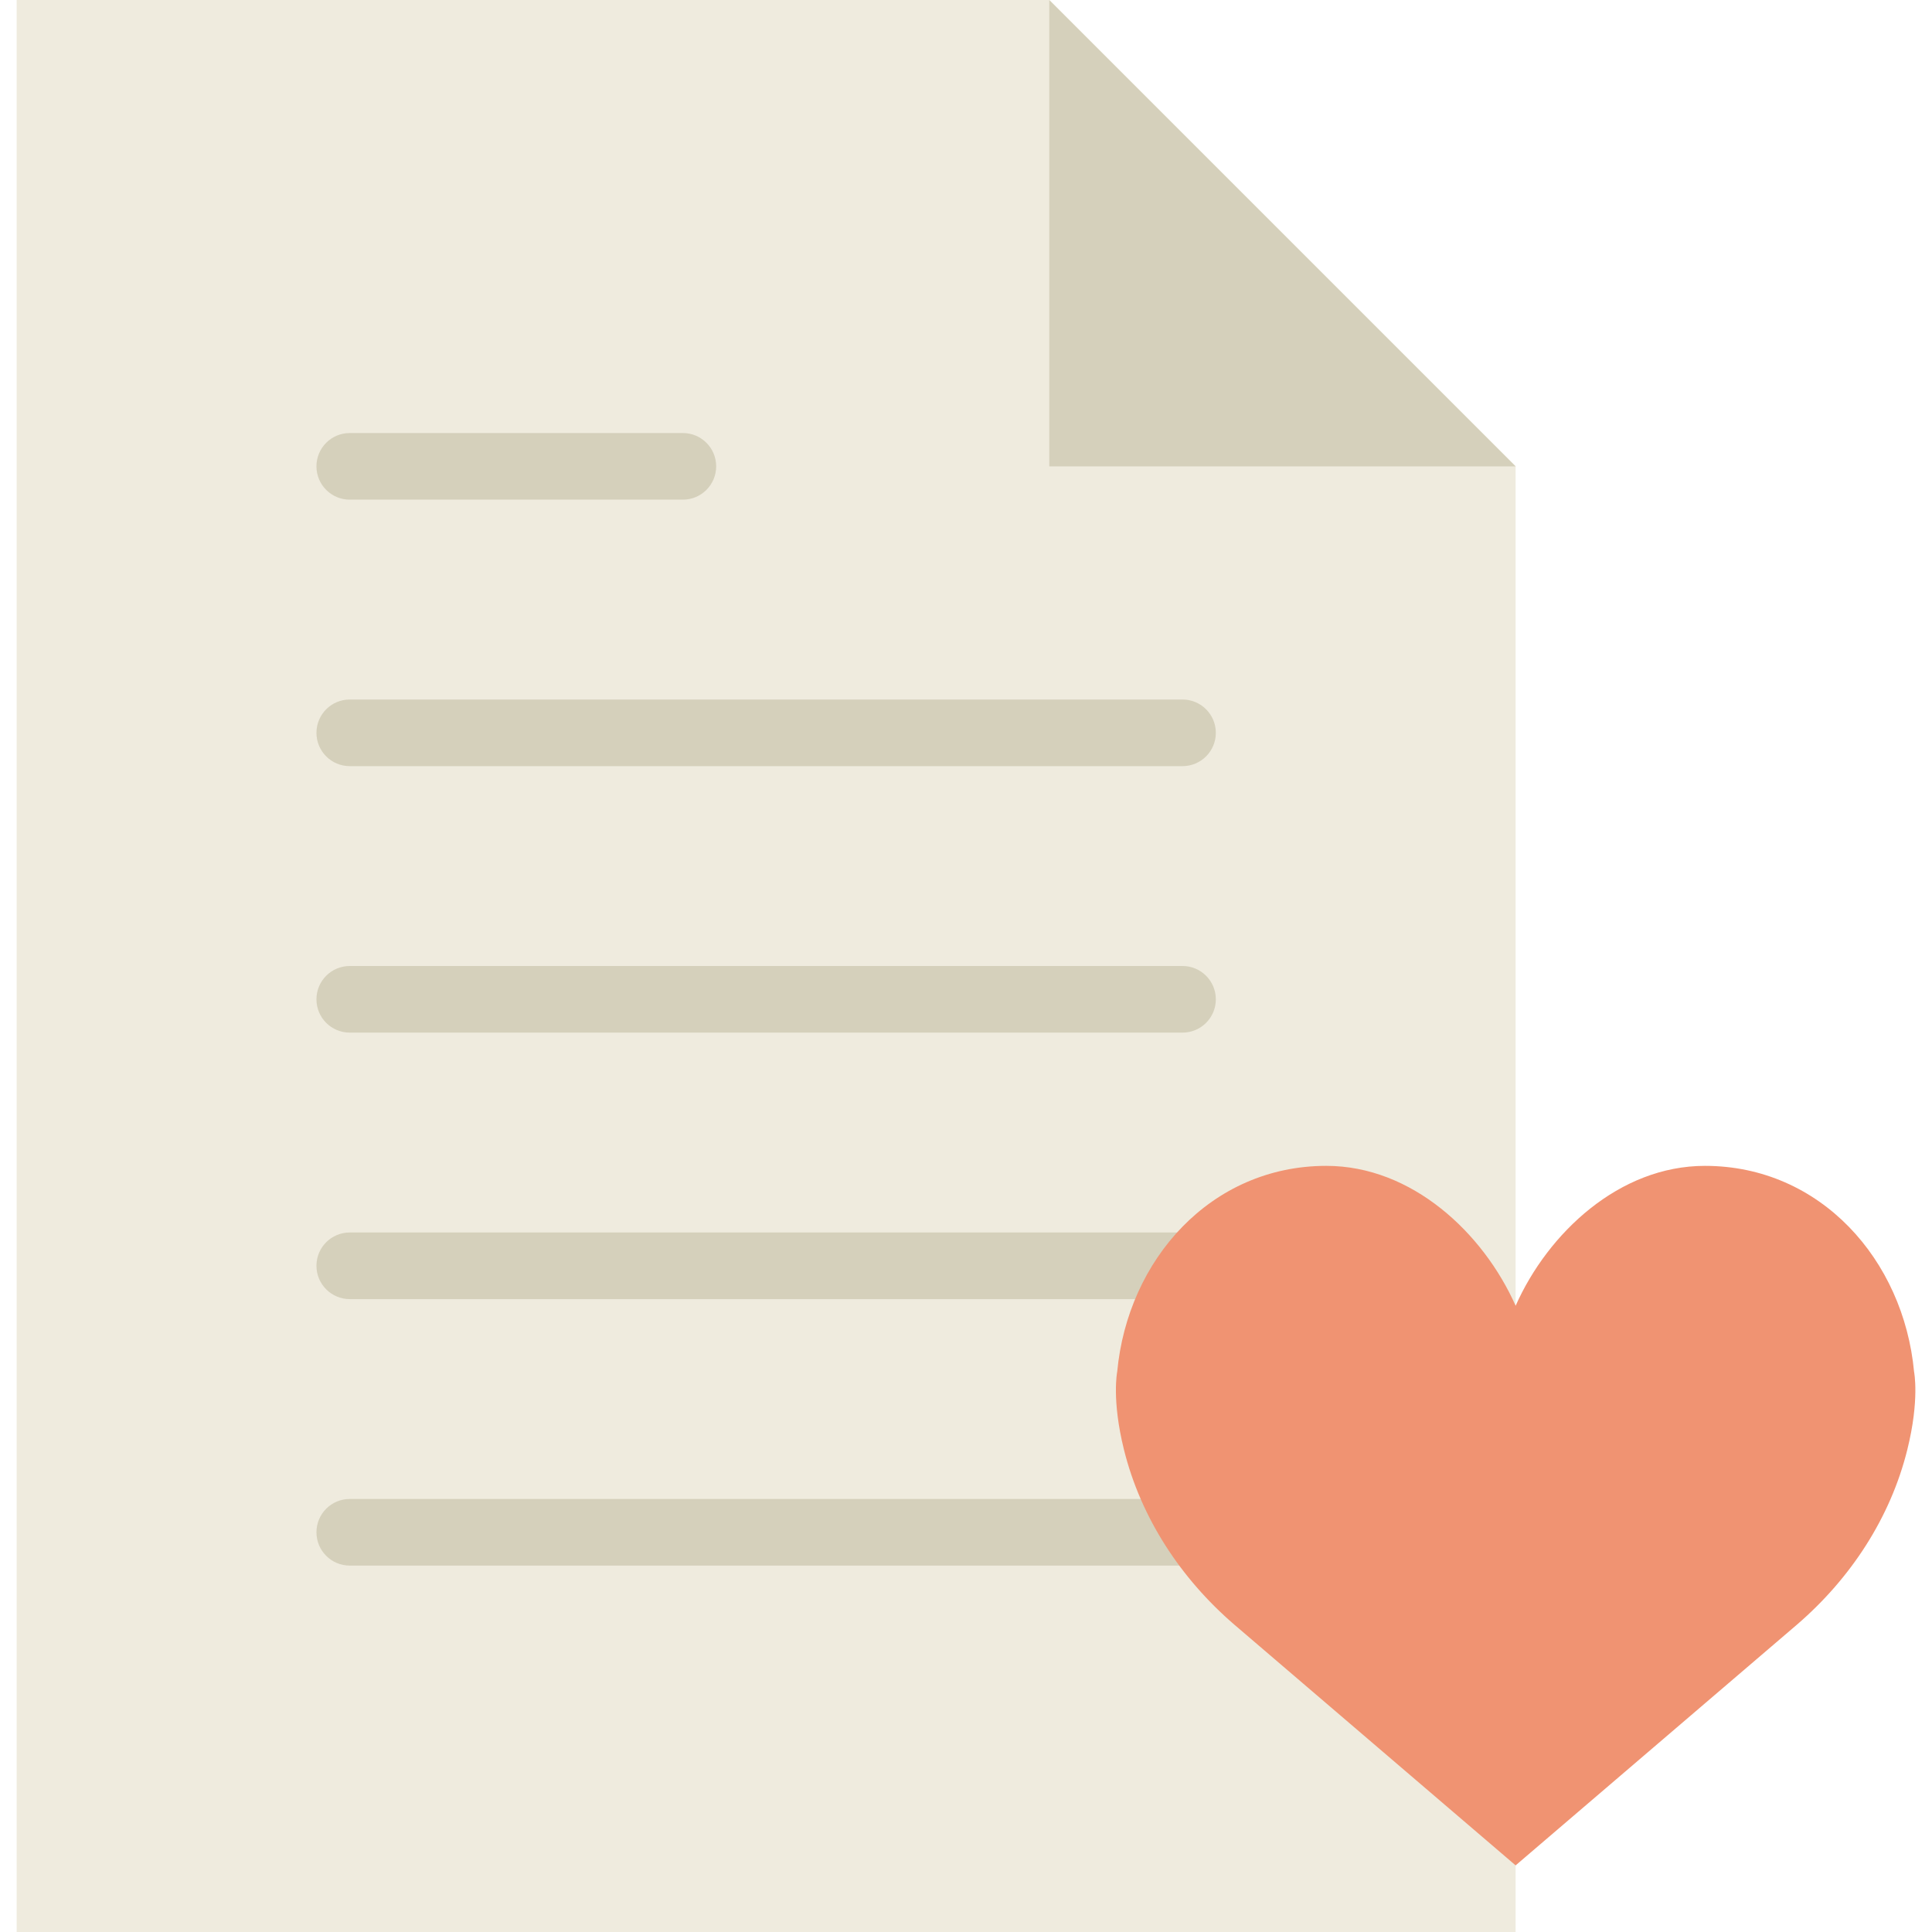
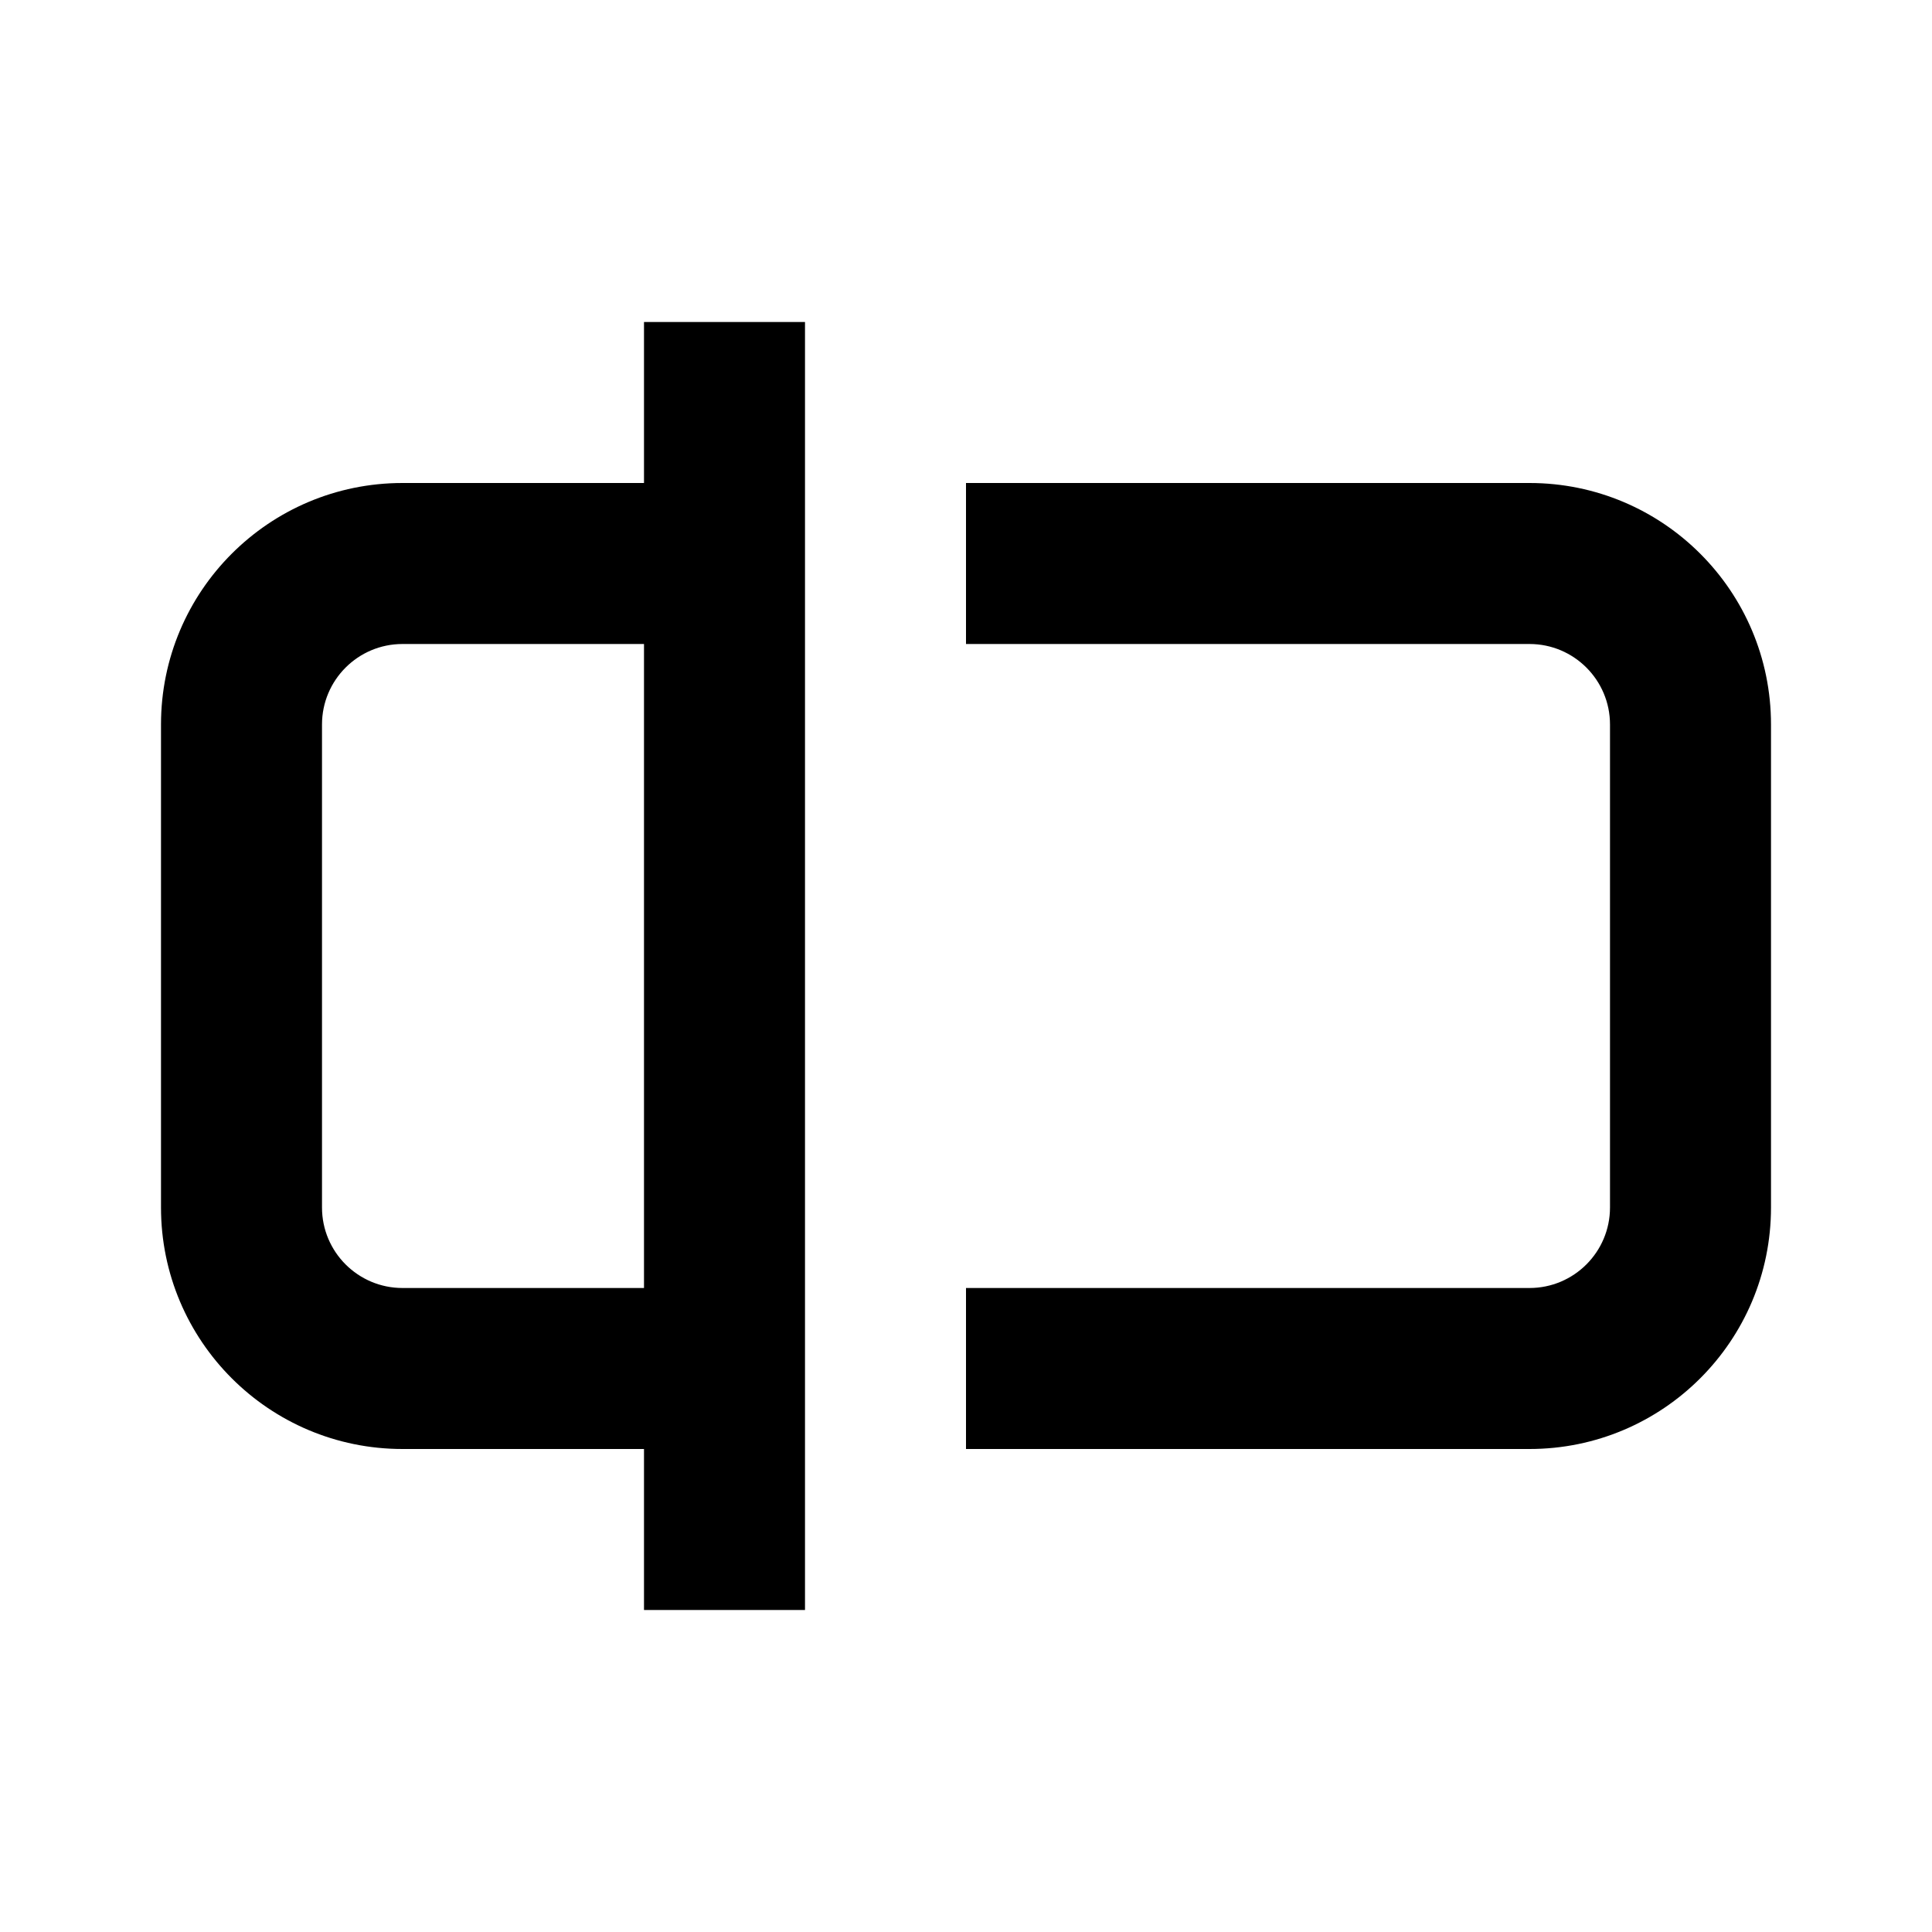
- <svg xmlns="http://www.w3.org/2000/svg" version="1.1" width="58" height="58">
-   <svg version="1.1" id="SvgjsSvg1000" x="0px" y="0px" viewBox="0 0 58 58" style="enable-background:new 0 0 58 58;" xml:space="preserve">
-     <g>
-       <g>
-         <polygon style="fill:#EFEBDE;" points="45.5,14 31.5,0 0.5,0 0.5,58 45.5,58   " />
-         <g>
-           <path style="fill:#D5D0BB;" d="M10.5,23h25c0.552,0,1-0.447,1-1s-0.448-1-1-1h-25c-0.552,0-1,0.447-1,1S9.948,23,10.5,23z" />
-           <path style="fill:#D5D0BB;" d="M10.5,15h10c0.552,0,1-0.447,1-1s-0.448-1-1-1h-10c-0.552,0-1,0.447-1,1S9.948,15,10.5,15z" />
-           <path style="fill:#D5D0BB;" d="M35.5,29h-25c-0.552,0-1,0.447-1,1s0.448,1,1,1h25c0.552,0,1-0.447,1-1S36.052,29,35.5,29z" />
-           <path style="fill:#D5D0BB;" d="M35.5,37h-25c-0.552,0-1,0.447-1,1s0.448,1,1,1h25c0.552,0,1-0.447,1-1S36.052,37,35.5,37z" />
-           <path style="fill:#D5D0BB;" d="M35.5,45h-25c-0.552,0-1,0.447-1,1s0.448,1,1,1h25c0.552,0,1-0.447,1-1S36.052,45,35.5,45z" />
-         </g>
-         <polygon style="fill:#D5D0BB;" points="31.5,0 31.5,14 45.5,14   " />
-       </g>
-       <g>
-         <path style="fill:#F09372;" d="M45.5,39.2c0.969-2.183,3.109-4.2,5.684-4.2c3.467,0,5.964,2.821,6.278,6.183    c0,0,0.17,0.835-0.203,2.337c-0.508,2.046-1.701,3.864-3.311,5.251L45.5,56l-8.447-7.229c-1.61-1.387-2.803-3.205-3.311-5.251    c-0.373-1.502-0.203-2.337-0.203-2.337C33.852,37.821,36.349,35,39.816,35C42.391,35,44.531,37.017,45.5,39.2z" />
-       </g>
-     </g>
-     <g>
- </g>
-     <g>
- </g>
-     <g>
- </g>
-     <g>
- </g>
-     <g>
- </g>
-     <g>
- </g>
-     <g>
- </g>
-     <g>
- </g>
-     <g>
- </g>
-     <g>
- </g>
-     <g>
- </g>
-     <g>
- </g>
-     <g>
- </g>
-     <g>
- </g>
-     <g>
- </g>
+ <svg xmlns="http://www.w3.org/2000/svg" version="1.1" width="24" height="24">
+   <svg width="24" height="24" viewBox="0 0 24 24" fill="none">
+     <path fill-rule="evenodd" clip-rule="evenodd" d="M10 4H8V6H5C3.343 6 2 7.343 2 9V15C2 16.657 3.343 18 5 18H8V20H10V4ZM8 8V16H5C4.448 16 4 15.552 4 15V9C4 8.448 4.448 8 5 8H8Z" fill="currentColor" />
+     <path d="M19 16H12V18H19C20.657 18 22 16.657 22 15V9C22 7.343 20.657 6 19 6H12V8H19C19.552 8 20 8.448 20 9V15C20 15.552 19.552 16 19 16Z" fill="currentColor" />
  </svg>
  <style>@media (prefers-color-scheme: light) { :root { filter: none; } }
+ @media (prefers-color-scheme: dark) { :root { filter: invert(100%); } }
</style>
</svg>
